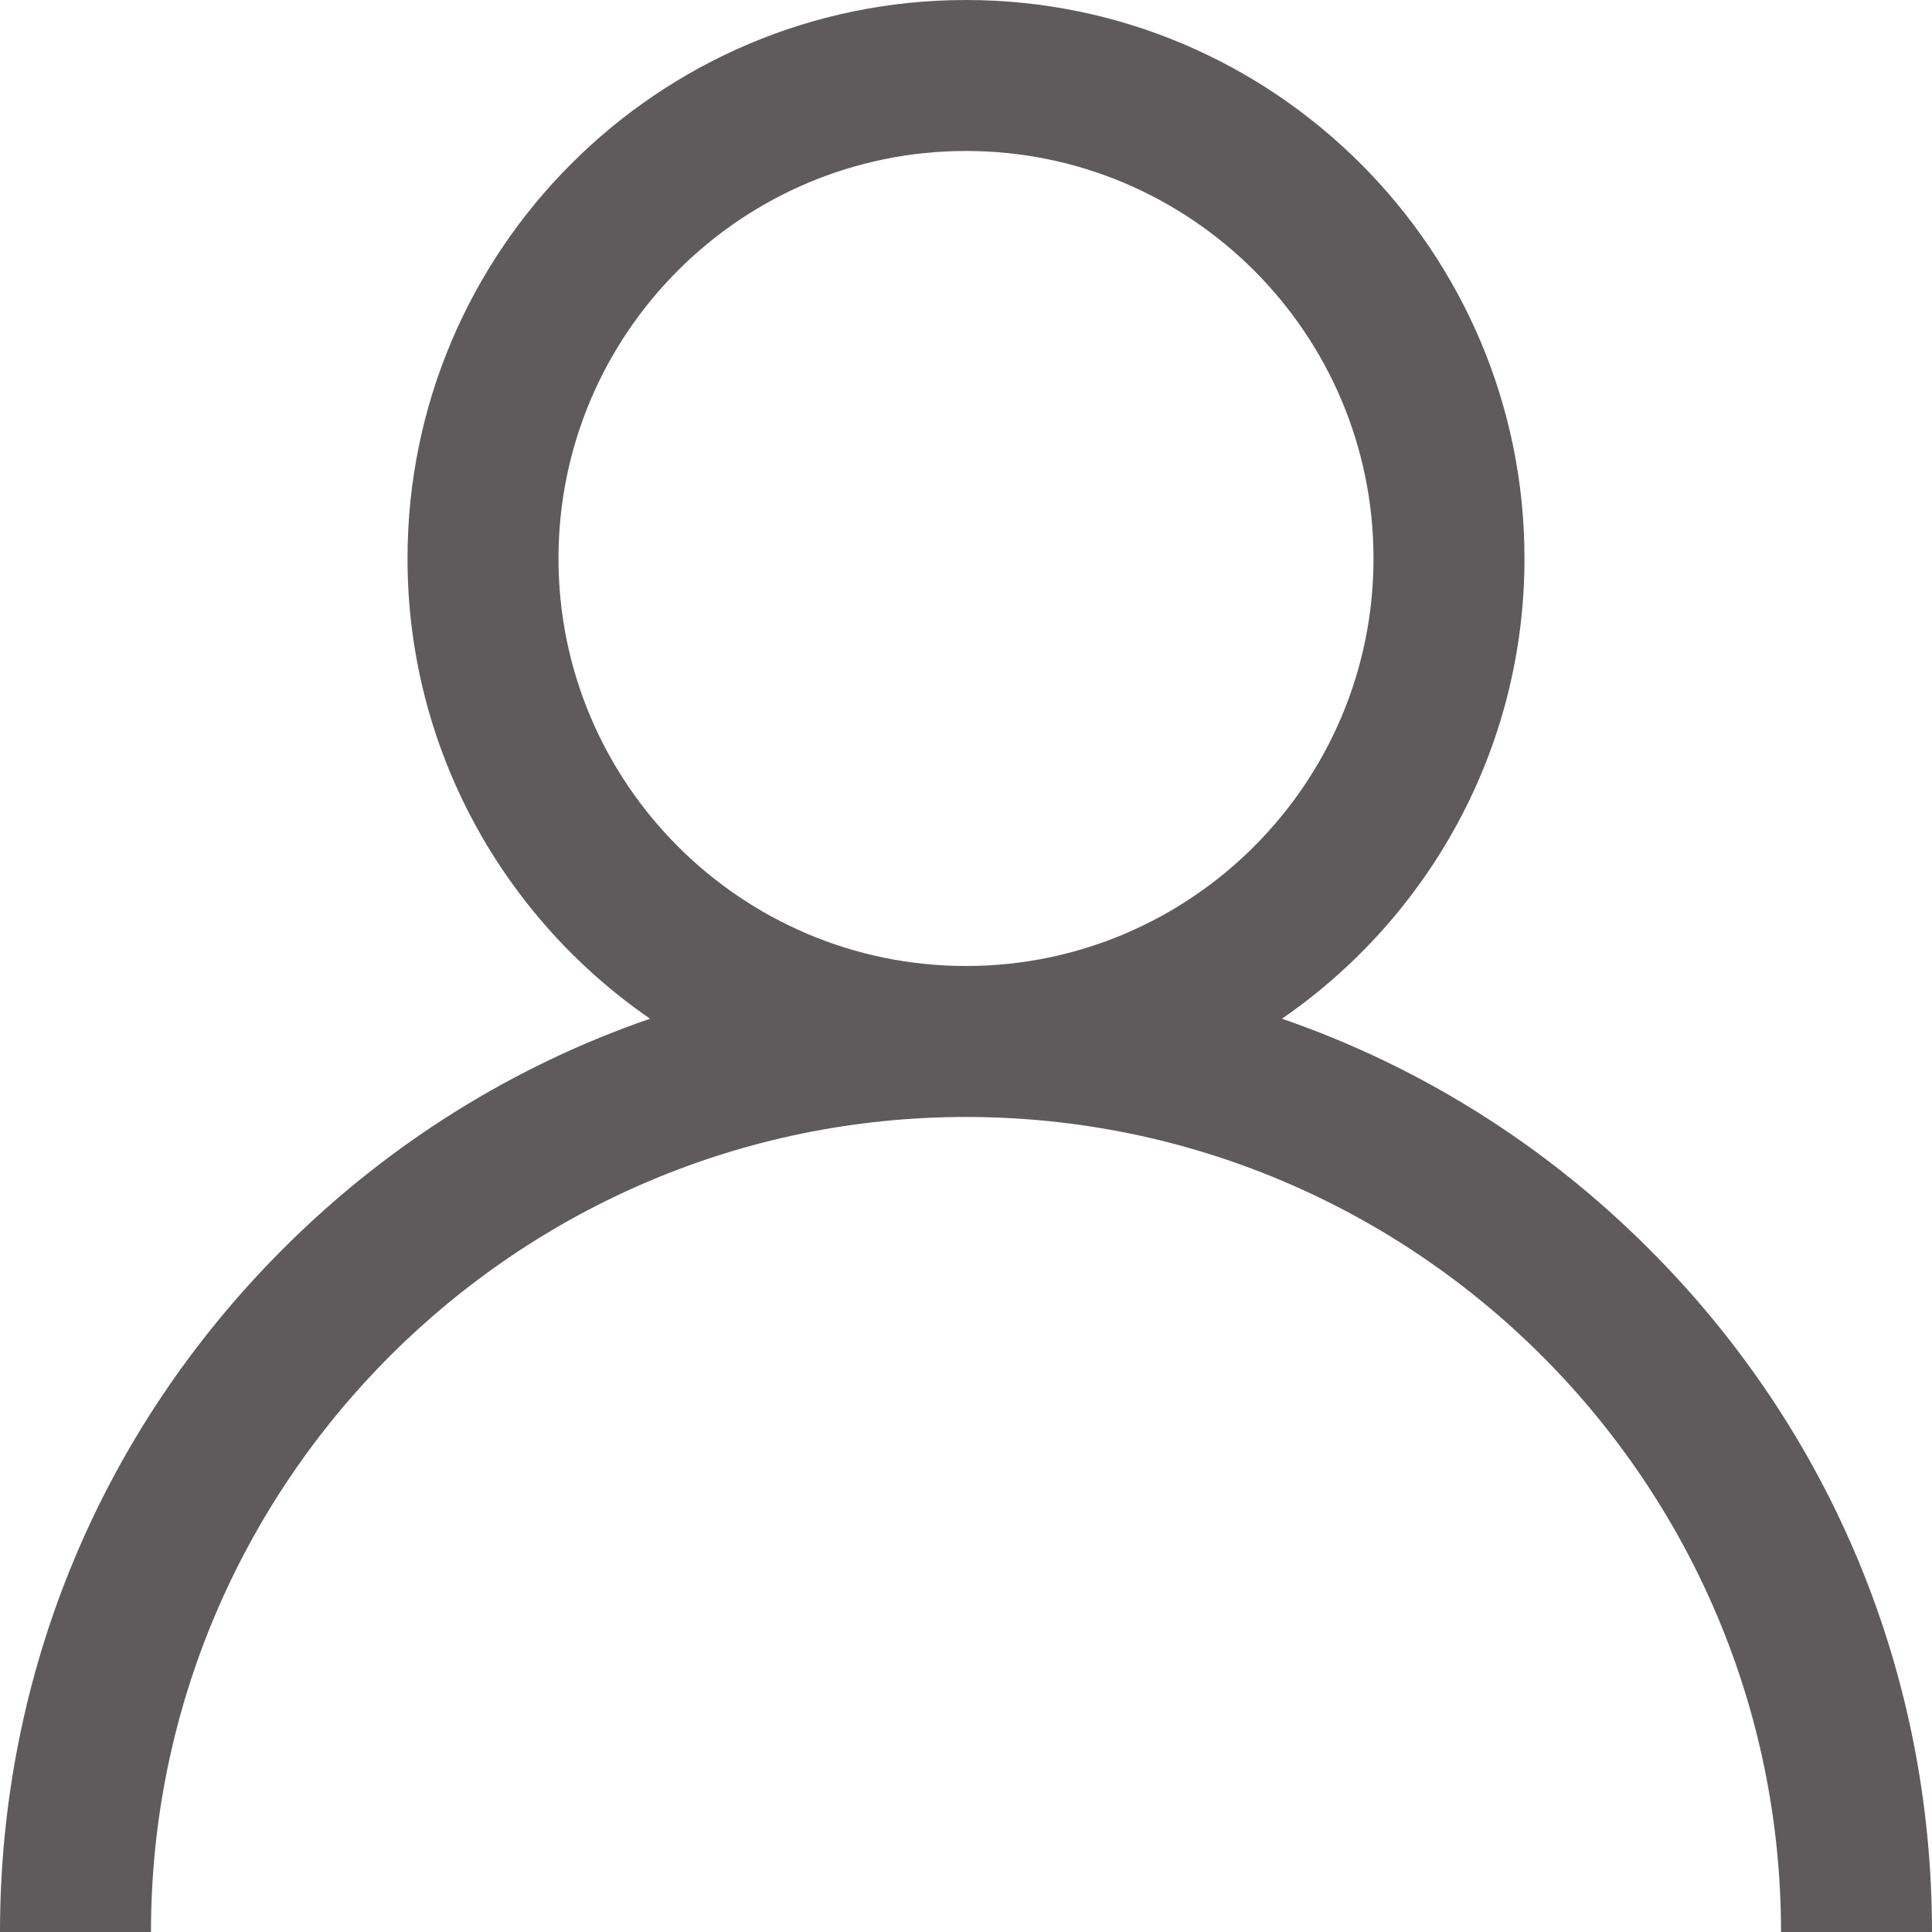
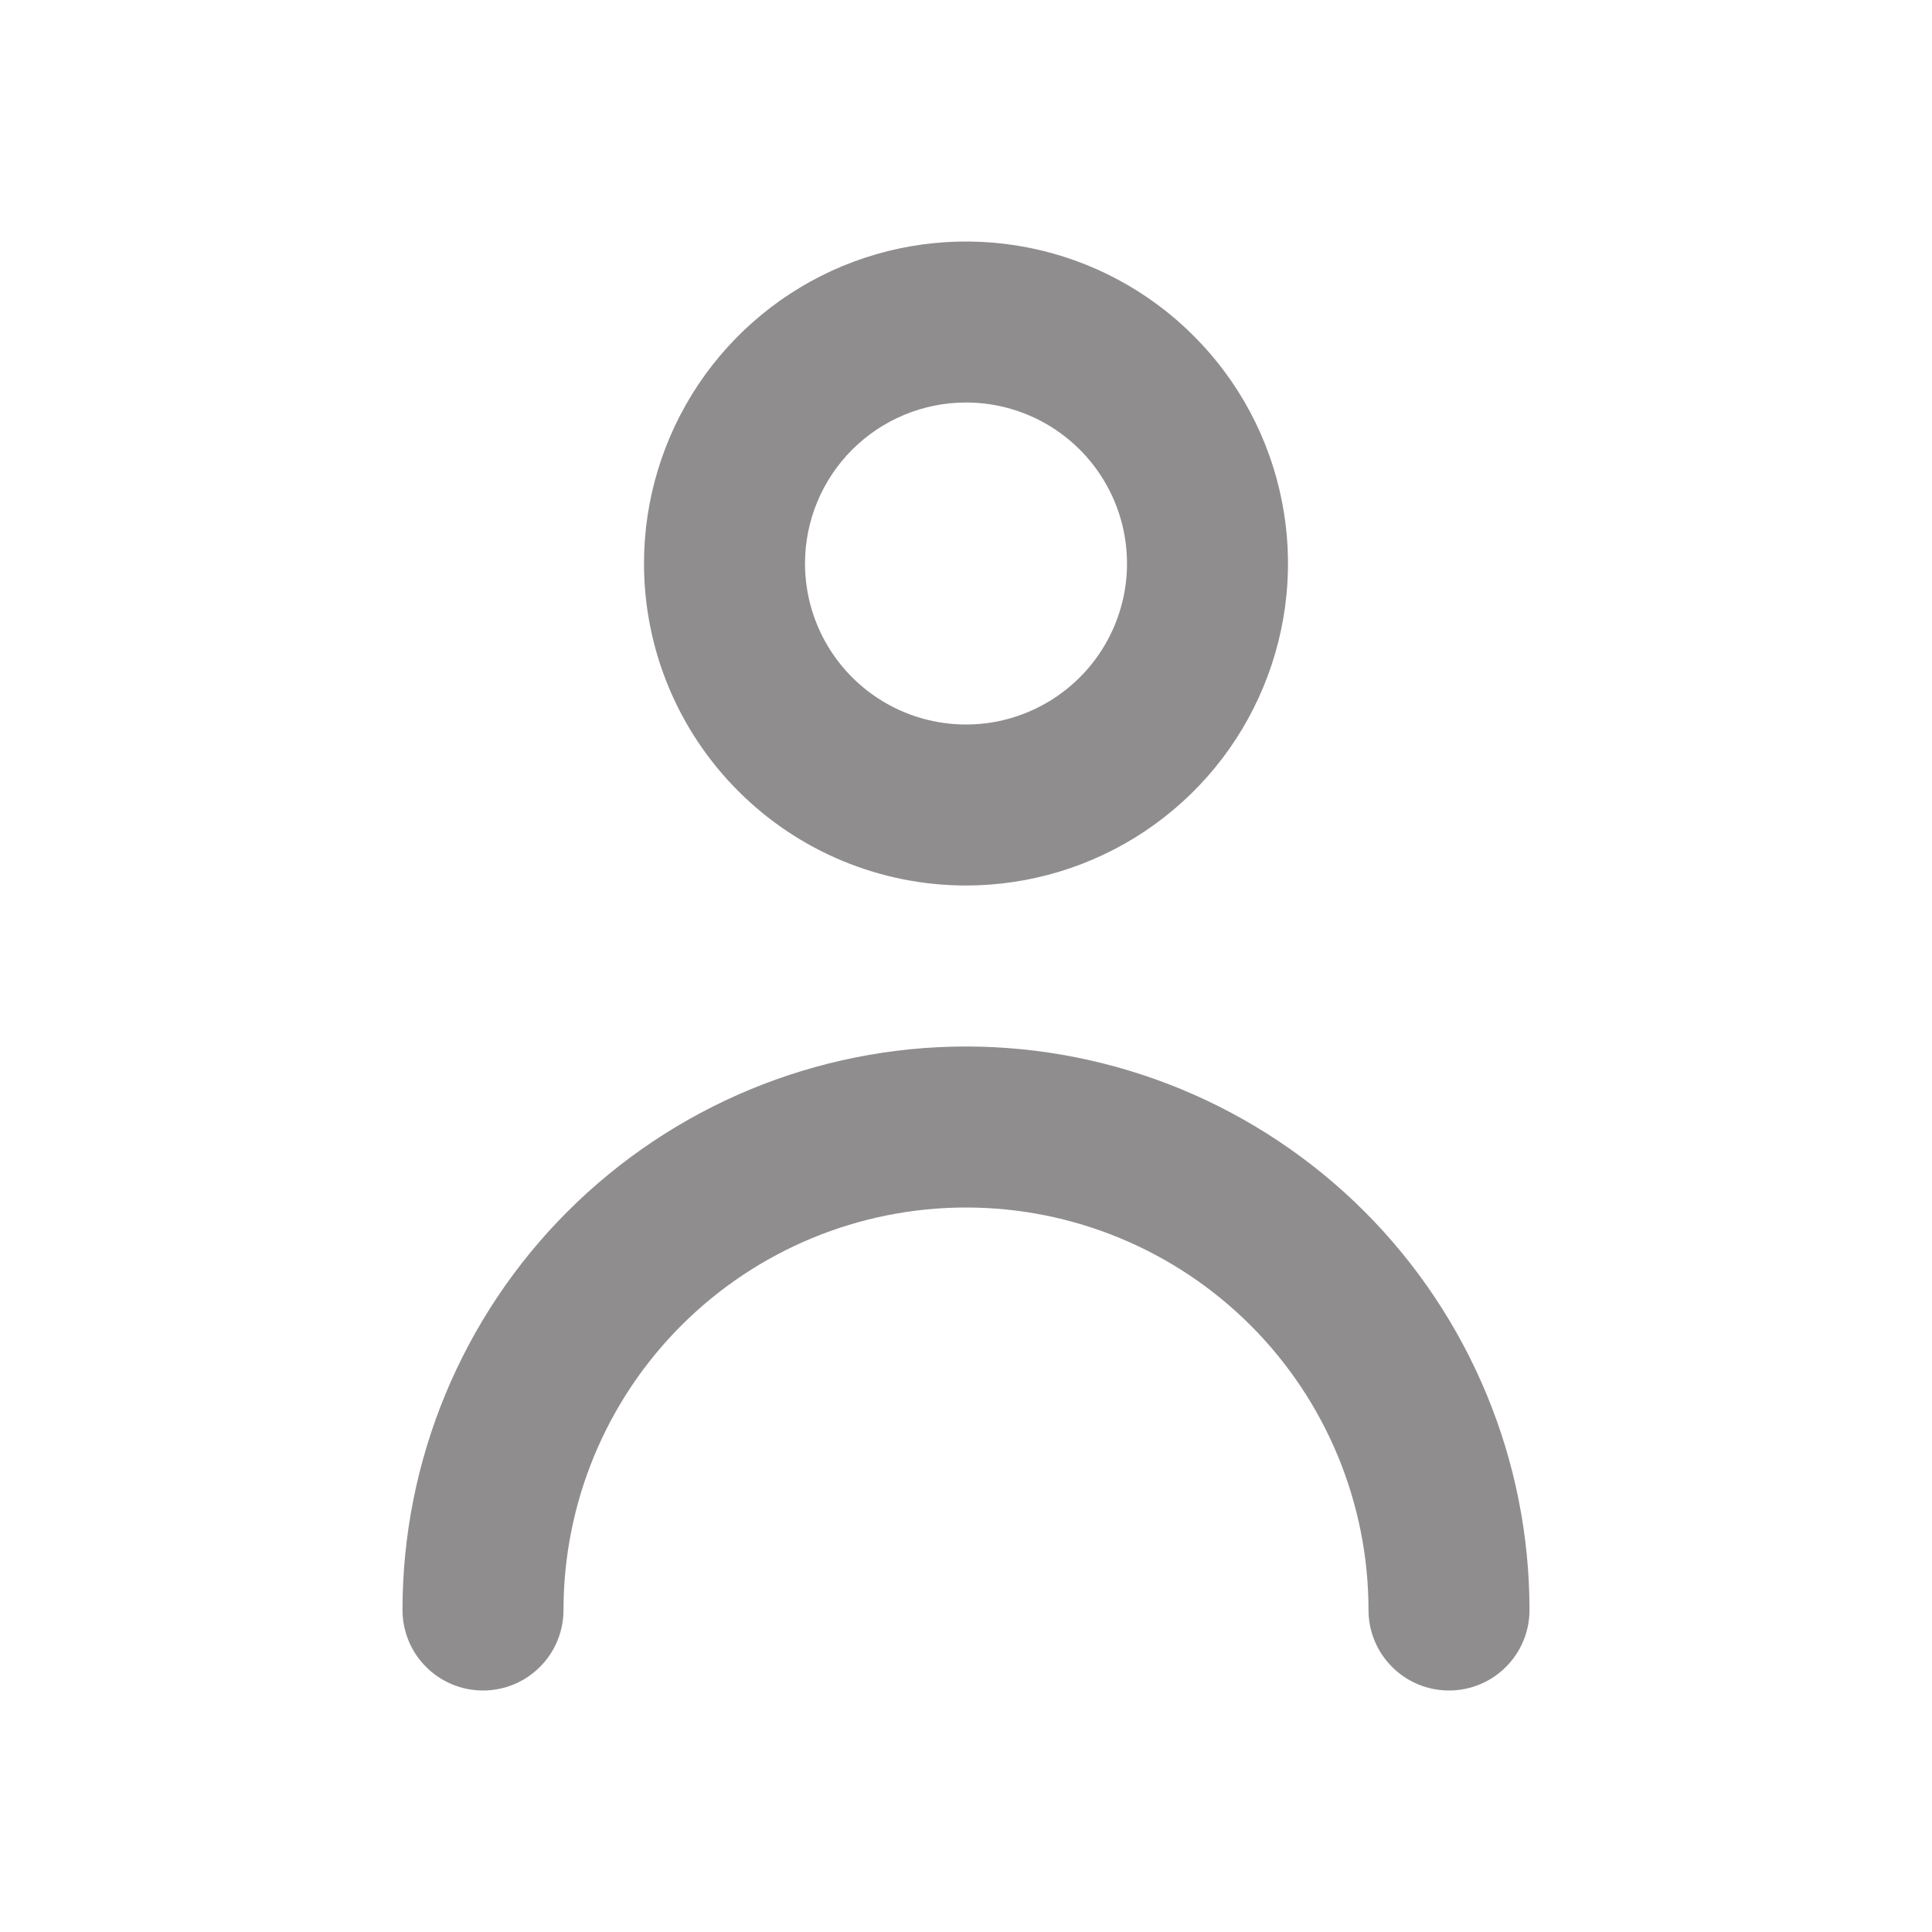
- <svg xmlns="http://www.w3.org/2000/svg" width="28" height="28" viewBox="0 0 28 28" fill="none">
-   <path d="M23.899 18.101C22.375 16.576 20.56 15.447 18.579 14.764C20.7 13.303 22.094 10.858 22.094 8.094C22.094 3.631 18.463 0 14 0C9.537 0 5.906 3.631 5.906 8.094C5.906 10.858 7.3 13.303 9.421 14.764C7.44 15.447 5.625 16.576 4.101 18.101C1.456 20.745 0 24.261 0 28H2.188C2.188 21.487 7.487 16.188 14 16.188C20.513 16.188 25.812 21.487 25.812 28H28C28 24.261 26.544 20.745 23.899 18.101ZM14 14C10.743 14 8.094 11.351 8.094 8.094C8.094 4.837 10.743 2.188 14 2.188C17.257 2.188 19.906 4.837 19.906 8.094C19.906 11.351 17.257 14 14 14Z" fill="#5F5B5D" />
+ <svg xmlns="http://www.w3.org/2000/svg" width="24" height="24" viewBox="0 0 24 24" fill="#8F8D8E">
+   <path d="M12 11C12.791 11 13.565 10.765 14.222 10.326C14.88 9.886 15.393 9.262 15.695 8.531C15.998 7.8 16.078 6.996 15.923 6.22C15.769 5.444 15.388 4.731 14.828 4.172C14.269 3.612 13.556 3.231 12.78 3.077C12.004 2.923 11.2 3.002 10.469 3.304C9.738 3.607 9.114 4.12 8.674 4.778C8.235 5.436 8 6.209 8 7C8 8.061 8.421 9.078 9.172 9.828C9.922 10.579 10.939 11 12 11ZM12 5C12.396 5 12.782 5.117 13.111 5.337C13.44 5.557 13.696 5.869 13.848 6.235C13.999 6.6 14.039 7.002 13.962 7.39C13.884 7.778 13.694 8.135 13.414 8.414C13.134 8.694 12.778 8.884 12.39 8.962C12.002 9.039 11.6 8.999 11.235 8.848C10.869 8.696 10.557 8.44 10.337 8.111C10.117 7.782 10 7.396 10 7C10 6.47 10.211 5.961 10.586 5.586C10.961 5.211 11.47 5 12 5Z" fill="inherit" />
+   <path d="M12 13C10.143 13 8.363 13.738 7.05 15.05C5.737 16.363 5 18.143 5 20C5 20.265 5.105 20.52 5.293 20.707C5.48 20.895 5.735 21 6 21C6.265 21 6.52 20.895 6.707 20.707C6.895 20.52 7 20.265 7 20C7 18.674 7.527 17.402 8.464 16.465C9.402 15.527 10.674 15 12 15C13.326 15 14.598 15.527 15.536 16.465C16.473 17.402 17 18.674 17 20C17 20.265 17.105 20.52 17.293 20.707C17.48 20.895 17.735 21 18 21C18.265 21 18.52 20.895 18.707 20.707C18.895 20.52 19 20.265 19 20C19 18.143 18.262 16.363 16.95 15.05C15.637 13.738 13.857 13 12 13Z" fill="inherit" />
</svg>
